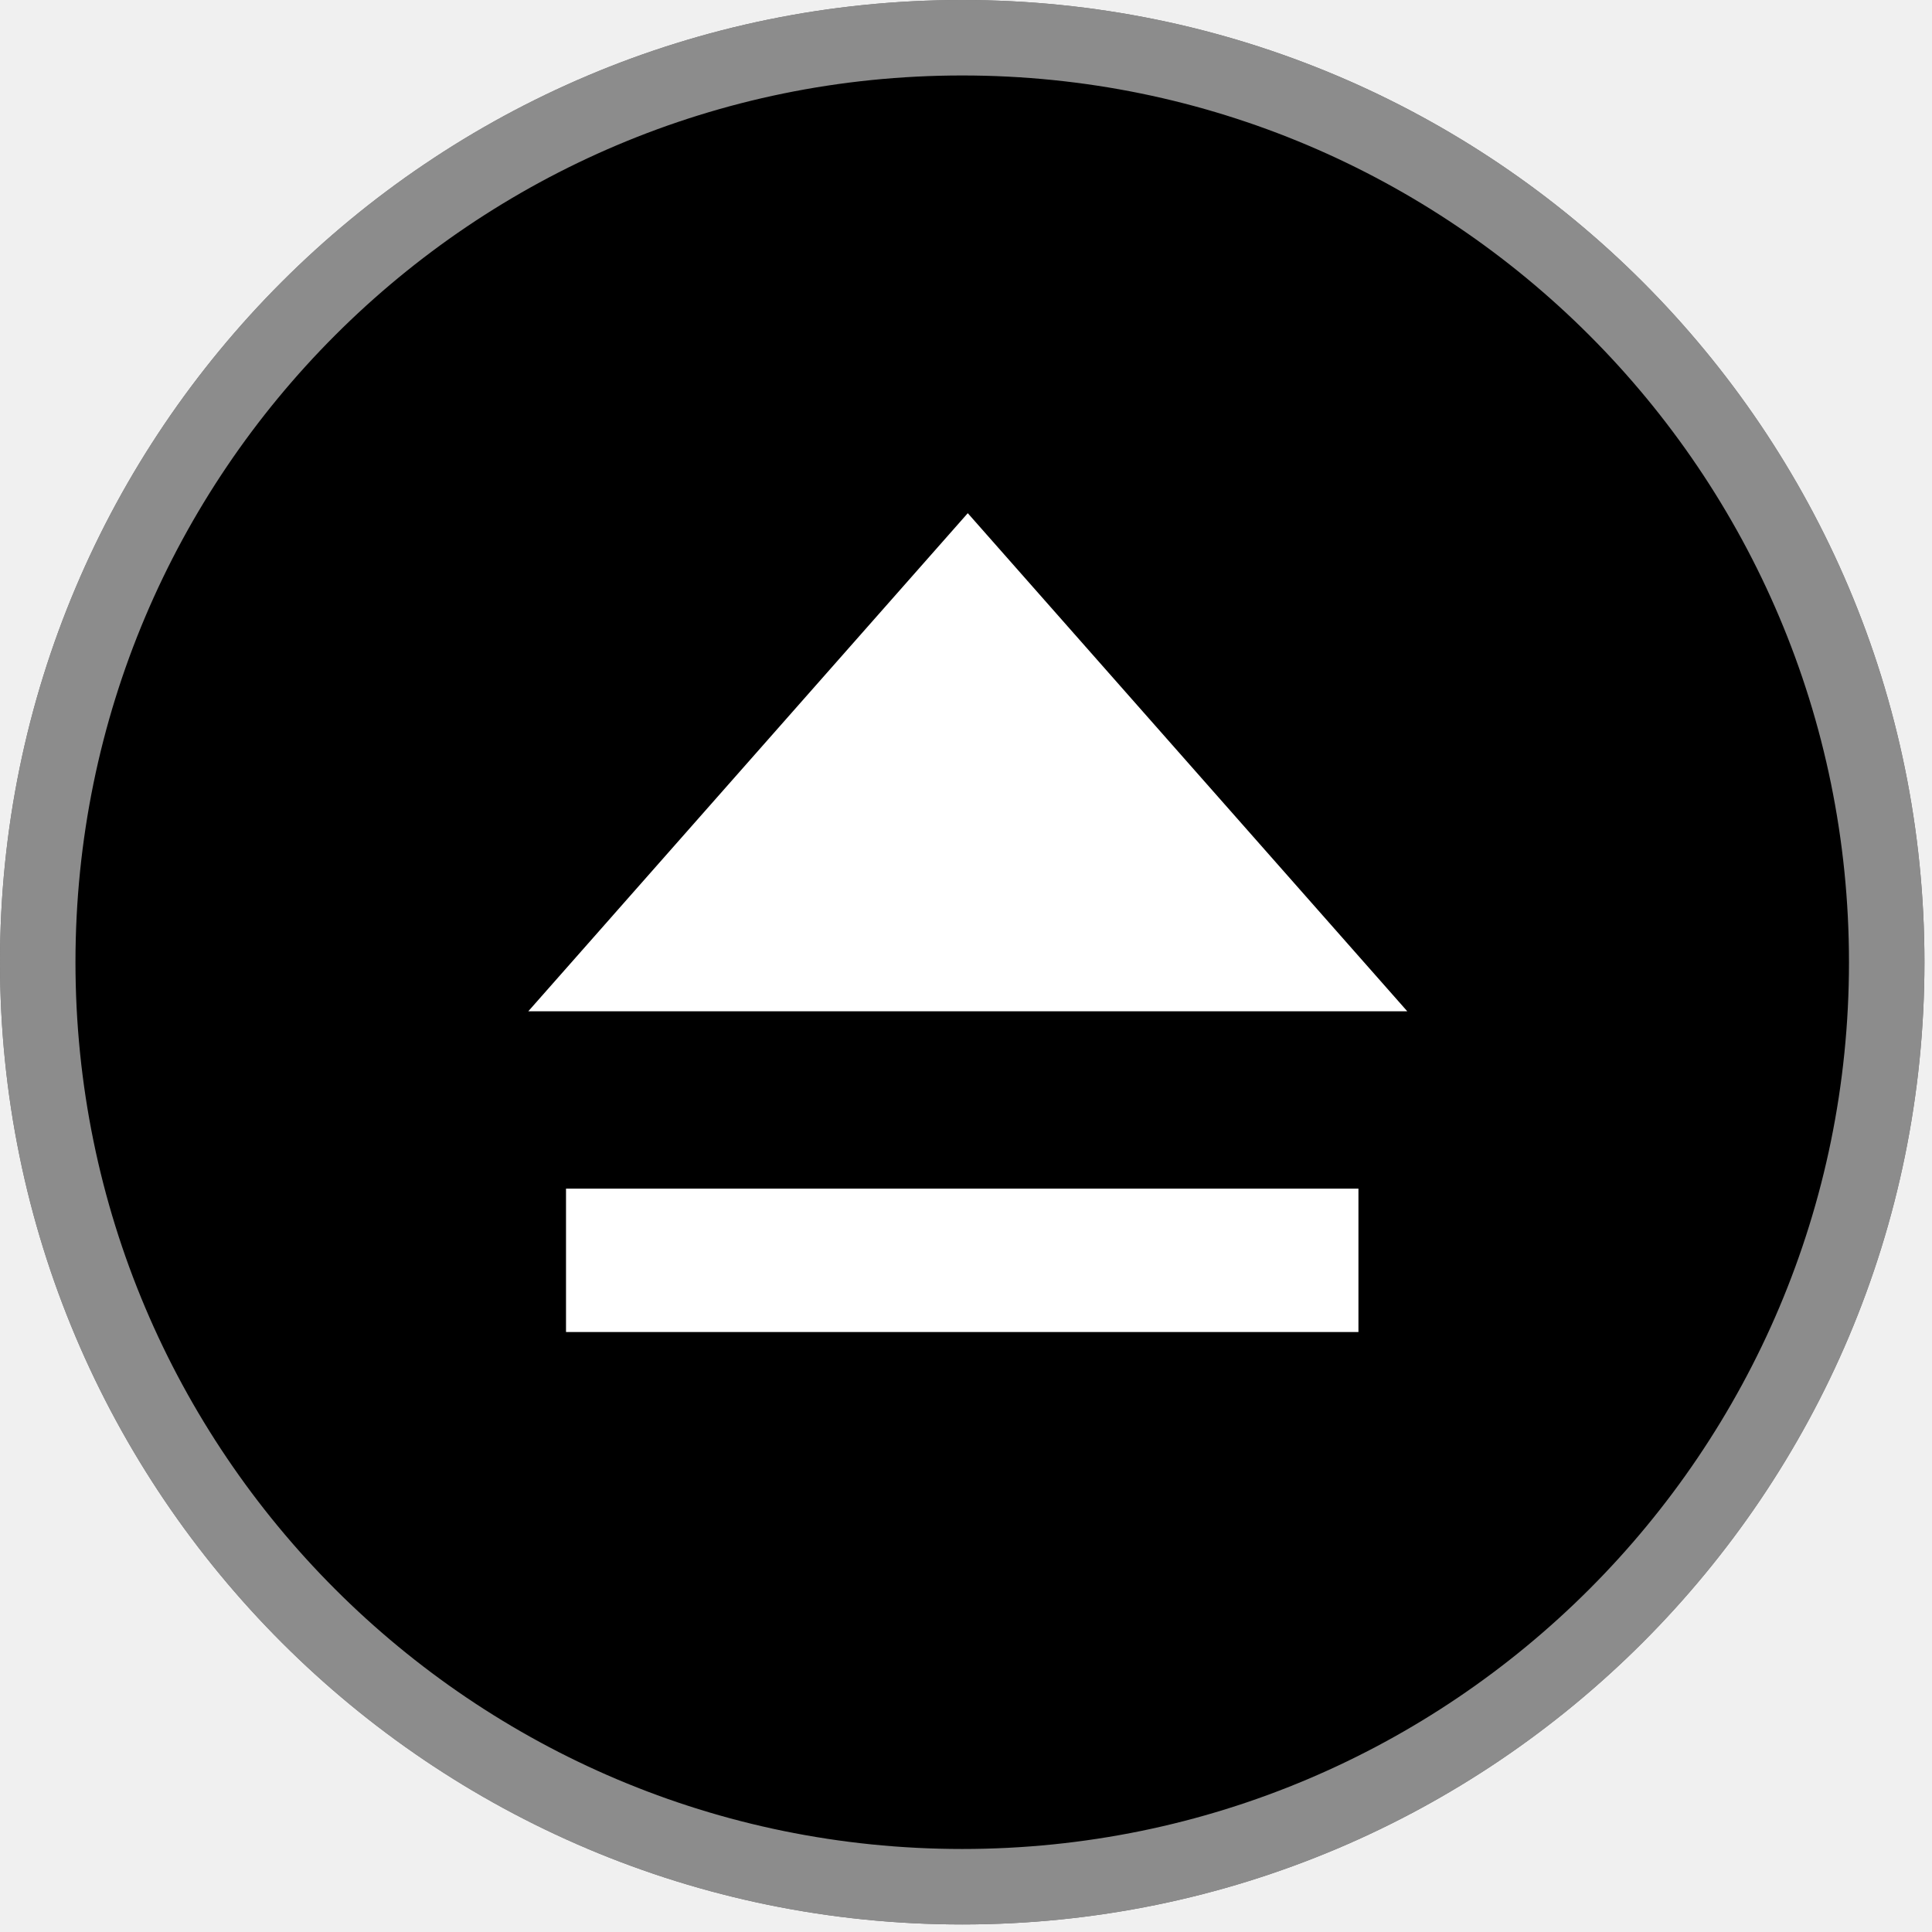
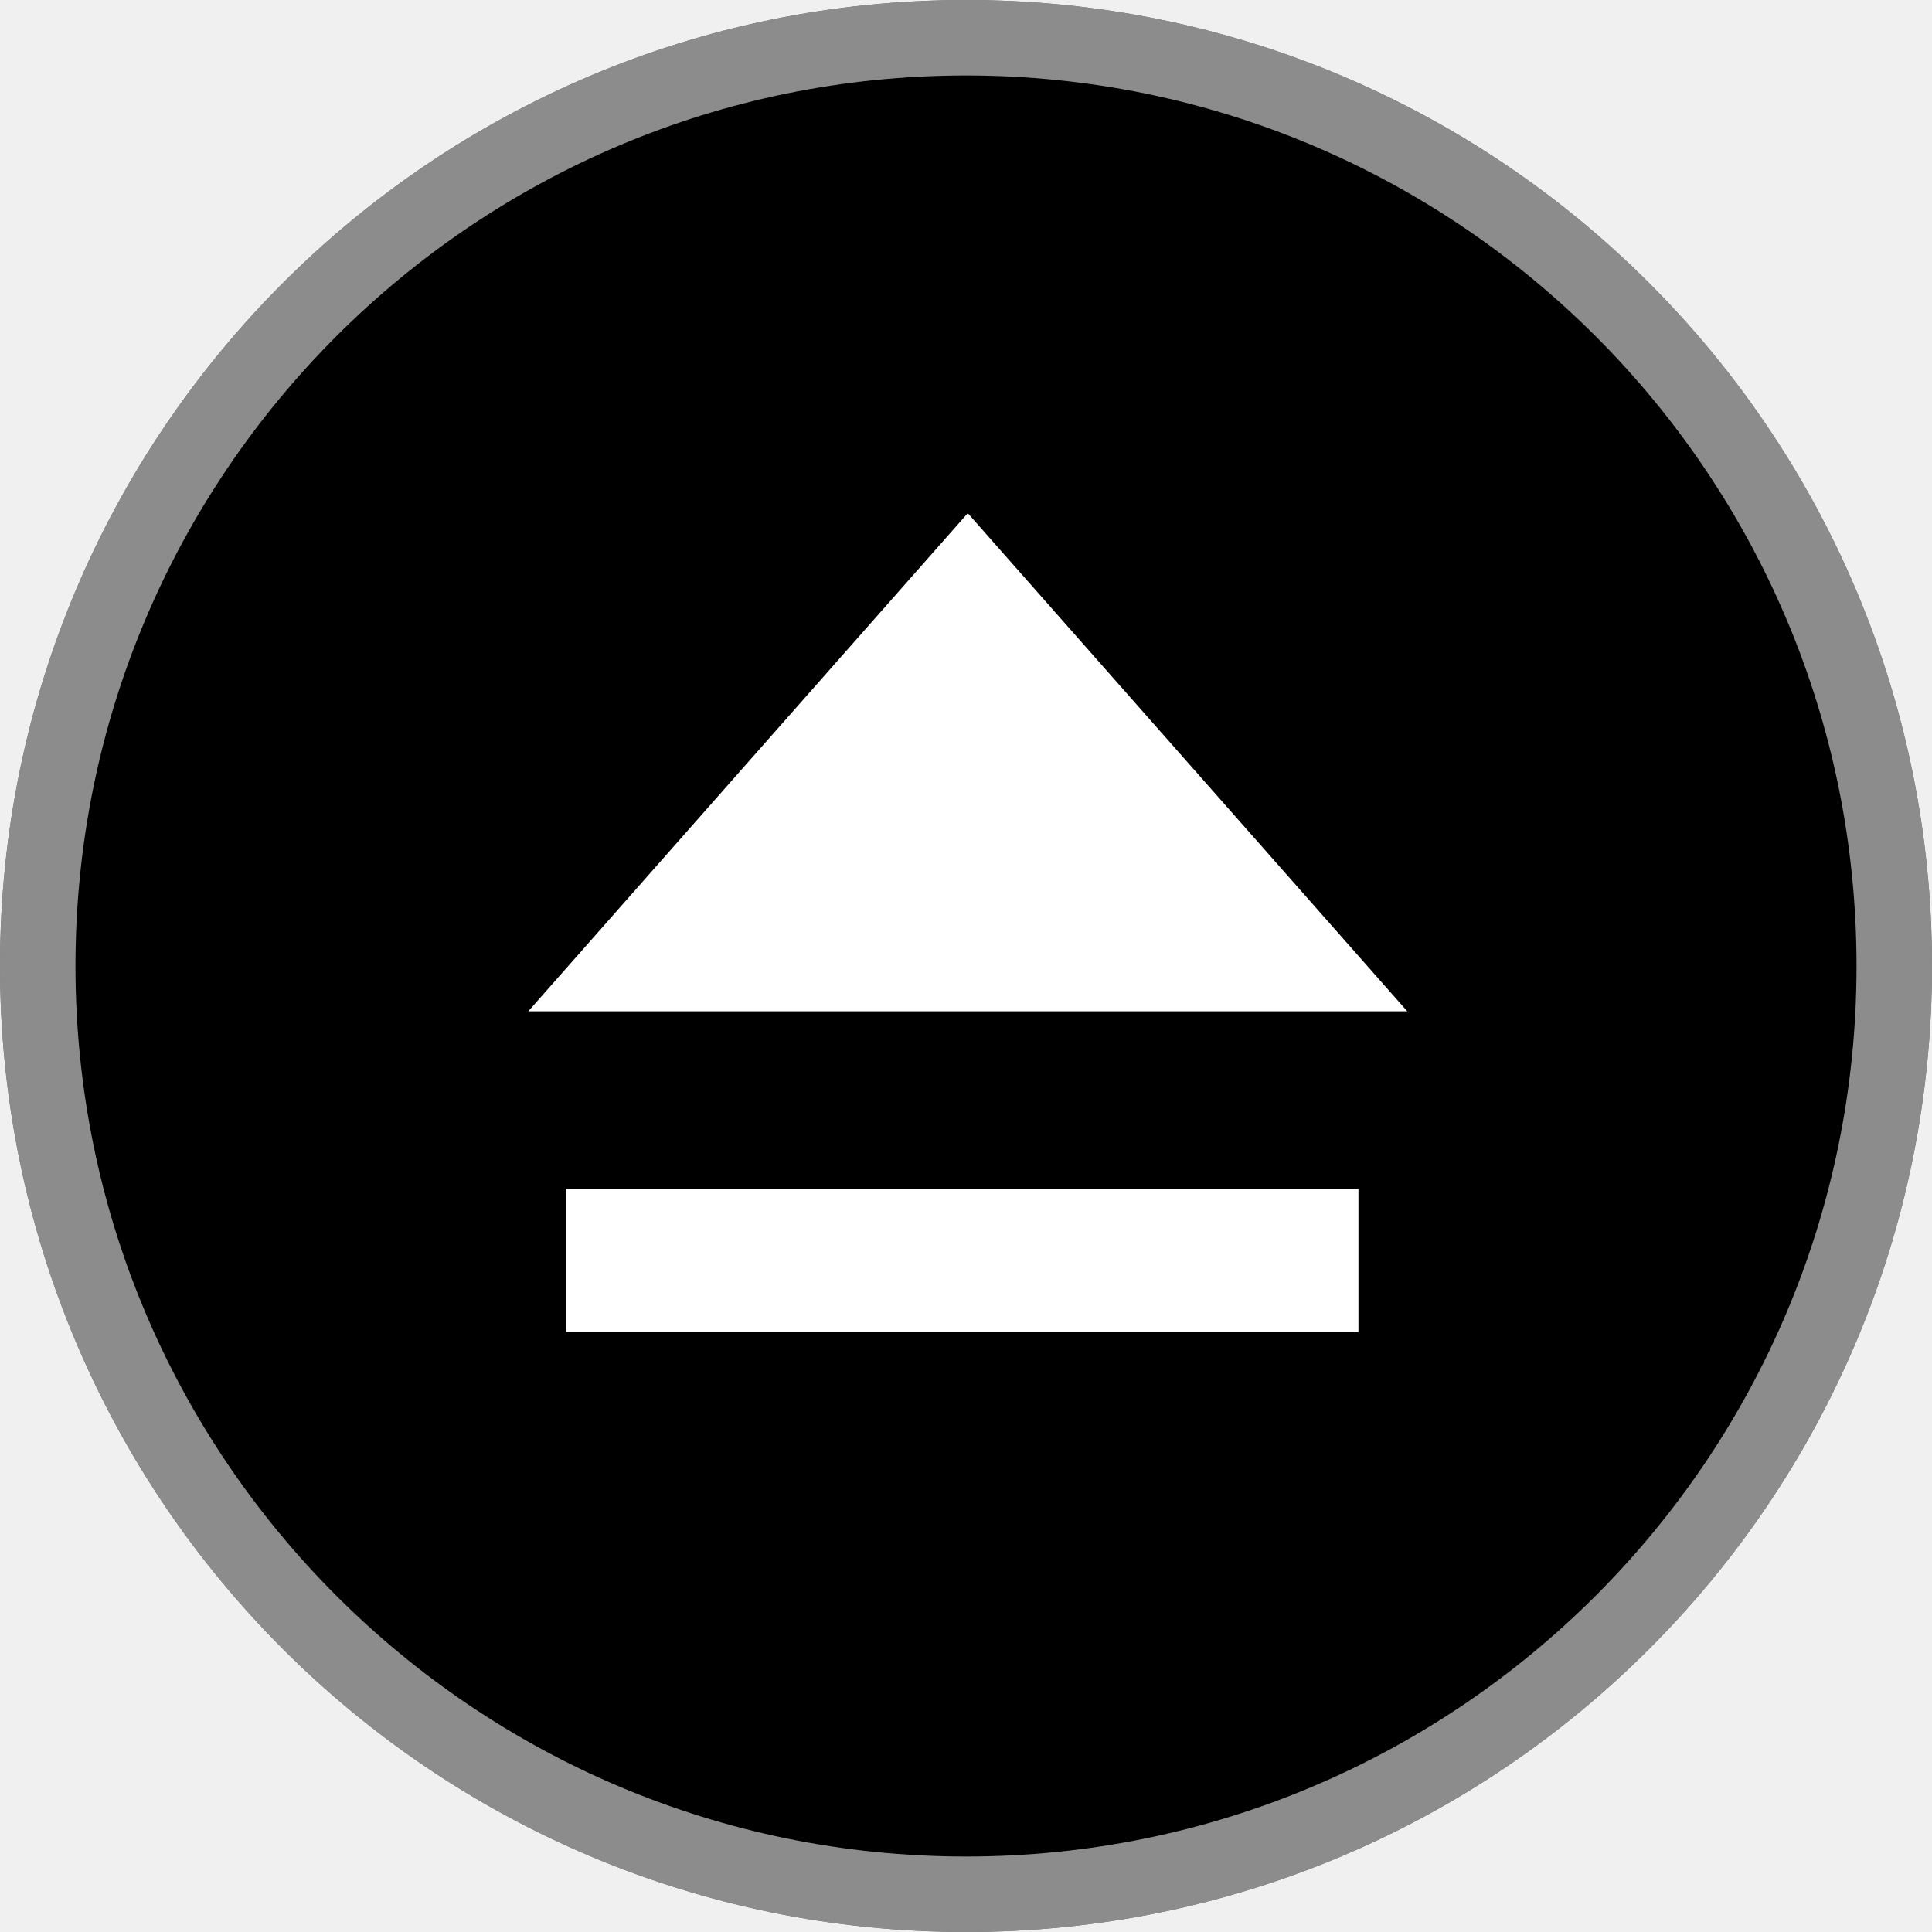
<svg xmlns="http://www.w3.org/2000/svg" xmlns:xlink="http://www.w3.org/1999/xlink" width="256.0px" height="256.0px" viewBox="0 0 256.0 256.0" version="1.1" id="SVGRoot">
  <defs id="defs9">
    <clipPath clipPathUnits="userSpaceOnUse" id="clipPath1867">
-       <path style="display:inline;fill:none;fill-opacity:1;stroke:none;stroke-width:6.5;stroke-miterlimit:4;stroke-dasharray:none;stroke-opacity:1" xlink:href="#circle1409" id="path1869" d="M 127.5,0 A 127.5,127.5 0 0 0 0,127.5 127.5,127.5 0 0 0 127.5,255 127.5,127.5 0 0 0 255,127.5 127.5,127.5 0 0 0 127.5,0 Z" clip-path="none" />
+       <path style="display:inline;fill:none;fill-opacity:1;stroke:none;stroke-width:6.5;stroke-miterlimit:4;stroke-dasharray:none;stroke-opacity:1" xlink:href="#circle1409" id="path1869" d="M 128,0 A 128,128 0 0 0 0,128 128,128 0 0 0 128,256 128,128 0 0 0 256,128 128,128 0 0 0 128,0 Z" clip-path="none" />
    </clipPath>
  </defs>
  <g id="layer1">
-     <circle style="display:inline;fill:#000000;fill-opacity:1" id="path69" r="127.5" cy="127.5" cx="127.5" />
-     <circle style="display:inline;fill:none;fill-opacity:1;stroke:#ffffff;stroke-width:20;stroke-miterlimit:4;stroke-dasharray:none;stroke-opacity:0.55" id="circle1613" cx="127.5" cy="127.5" clip-path="url(#clipPath1867)" r="127.5" />
+     <circle style="display:inline;fill:#000000;fill-opacity:1" id="path69" r="128" cy="128" cx="128" />
+     <circle style="display:inline;fill:none;fill-opacity:1;stroke:#ffffff;stroke-width:20;stroke-miterlimit:4;stroke-dasharray:none;stroke-opacity:0.55" id="circle1613" cx="128" cy="128" clip-path="url(#clipPath1867)" r="128" />
    <path style="display:inline;fill:#ffffff;fill-opacity:1;fill-rule:evenodd;stroke:none;stroke-width:1px;stroke-linecap:butt;stroke-linejoin:miter;stroke-opacity:1" id="path1080" transform="matrix(0,-0.6181891,-0.9447599,0,249.1642,169.8528)" d="m 164.76,128 -53.382,30.82 -53.382,30.82 0,-61.64 0,-61.64 53.382,30.82 z" />
    <rect style="fill:#ffffff;fill-opacity:1;stroke-width:14.588;stroke-opacity:0.6" id="rect1628" width="19" height="105" x="157.5" y="-180" transform="rotate(90)" />
  </g>
</svg>
